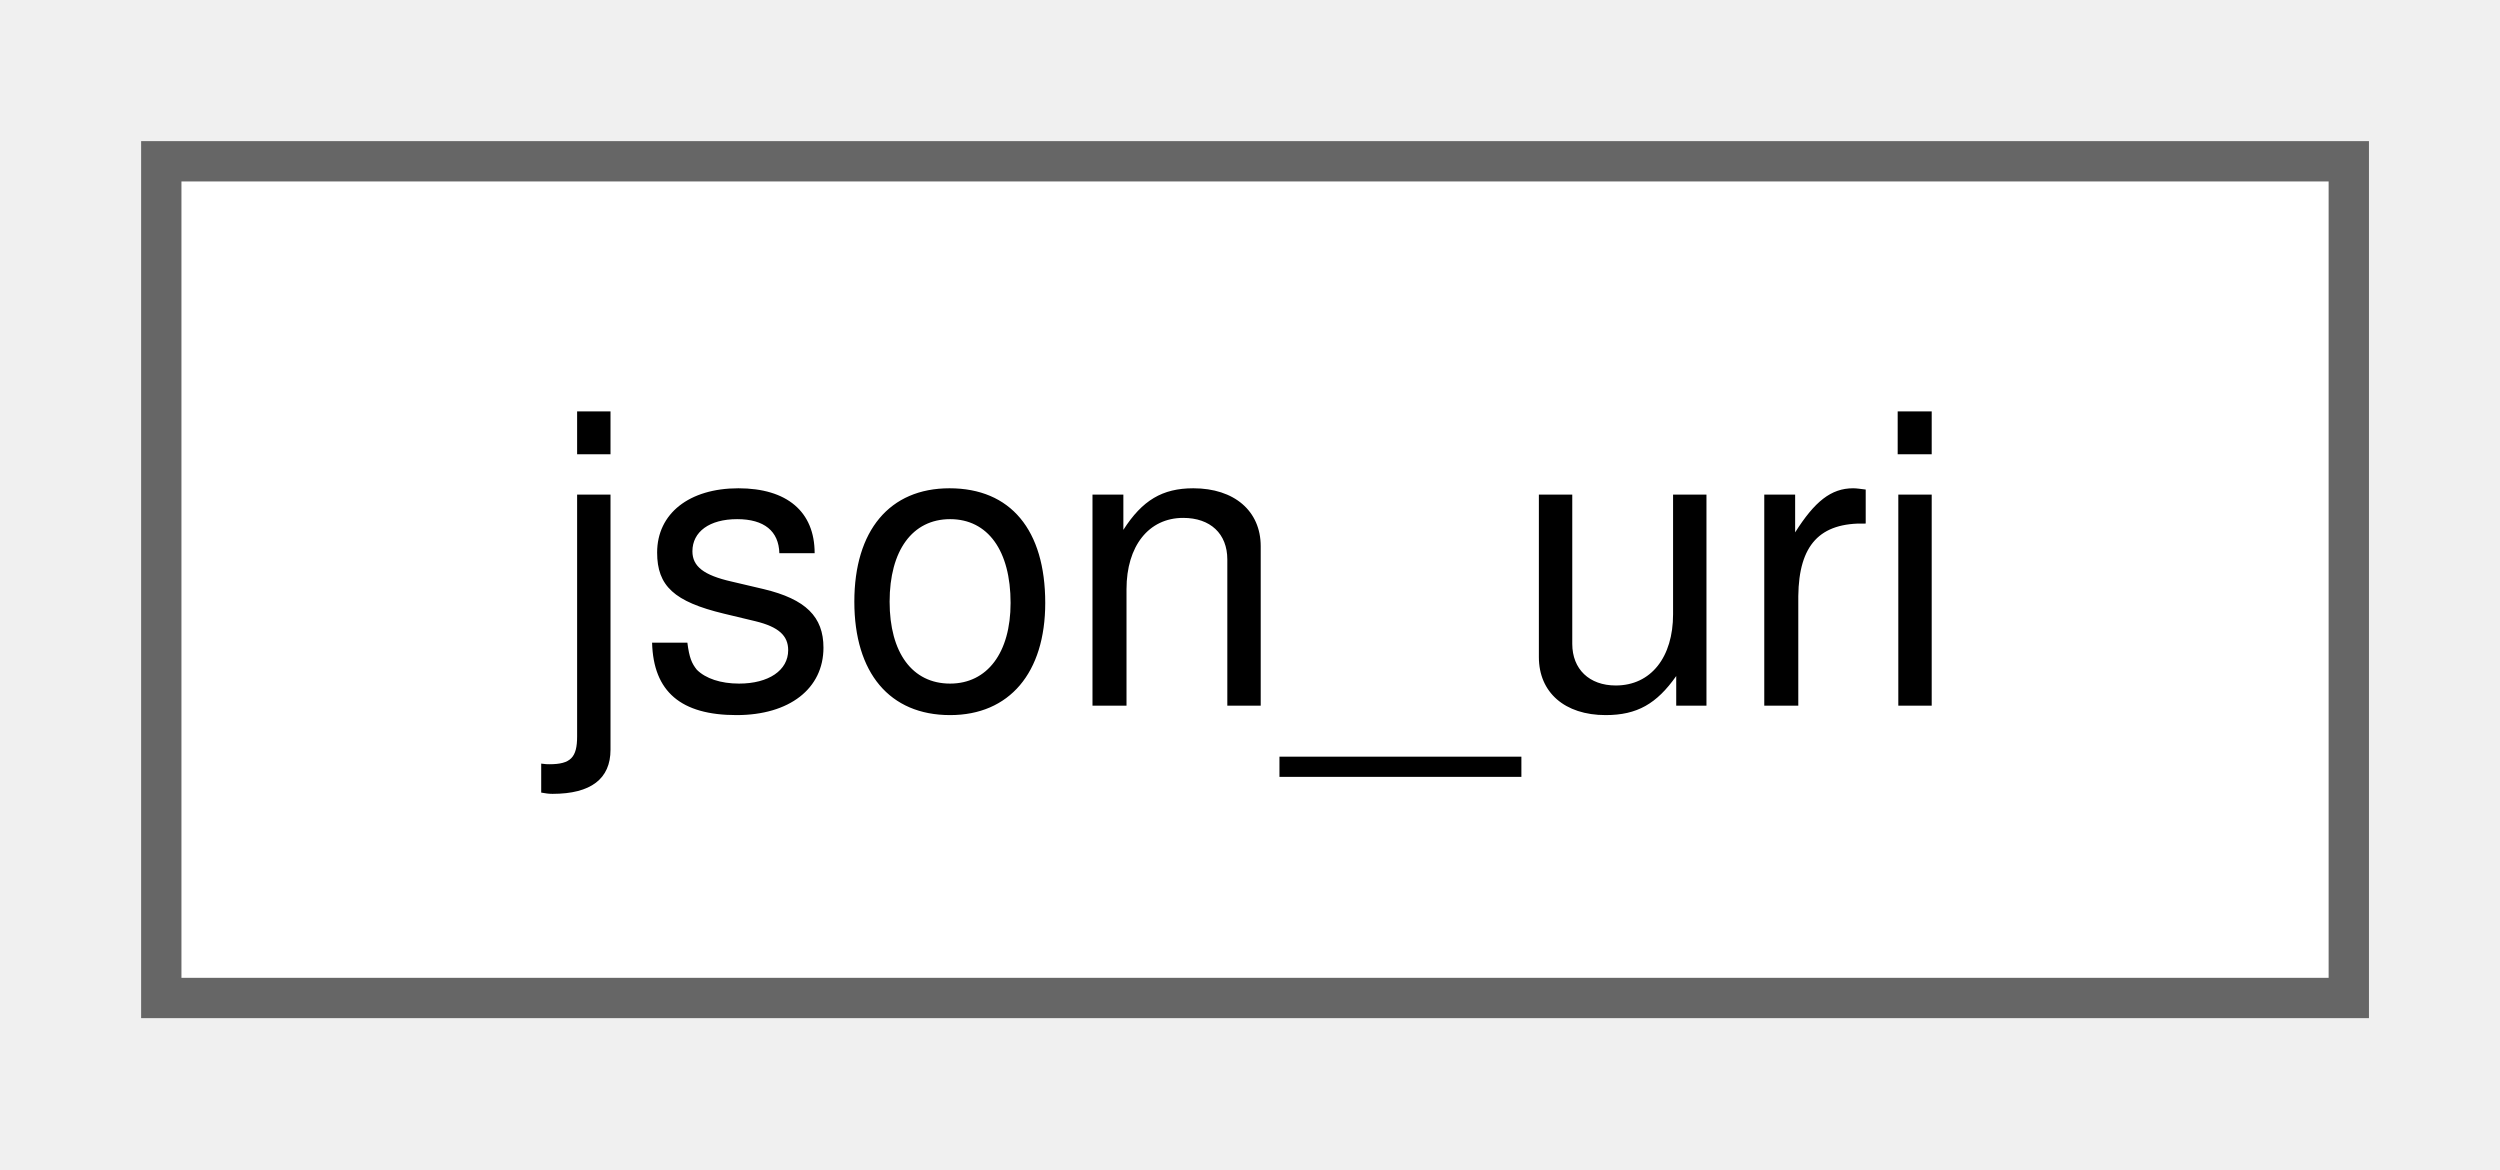
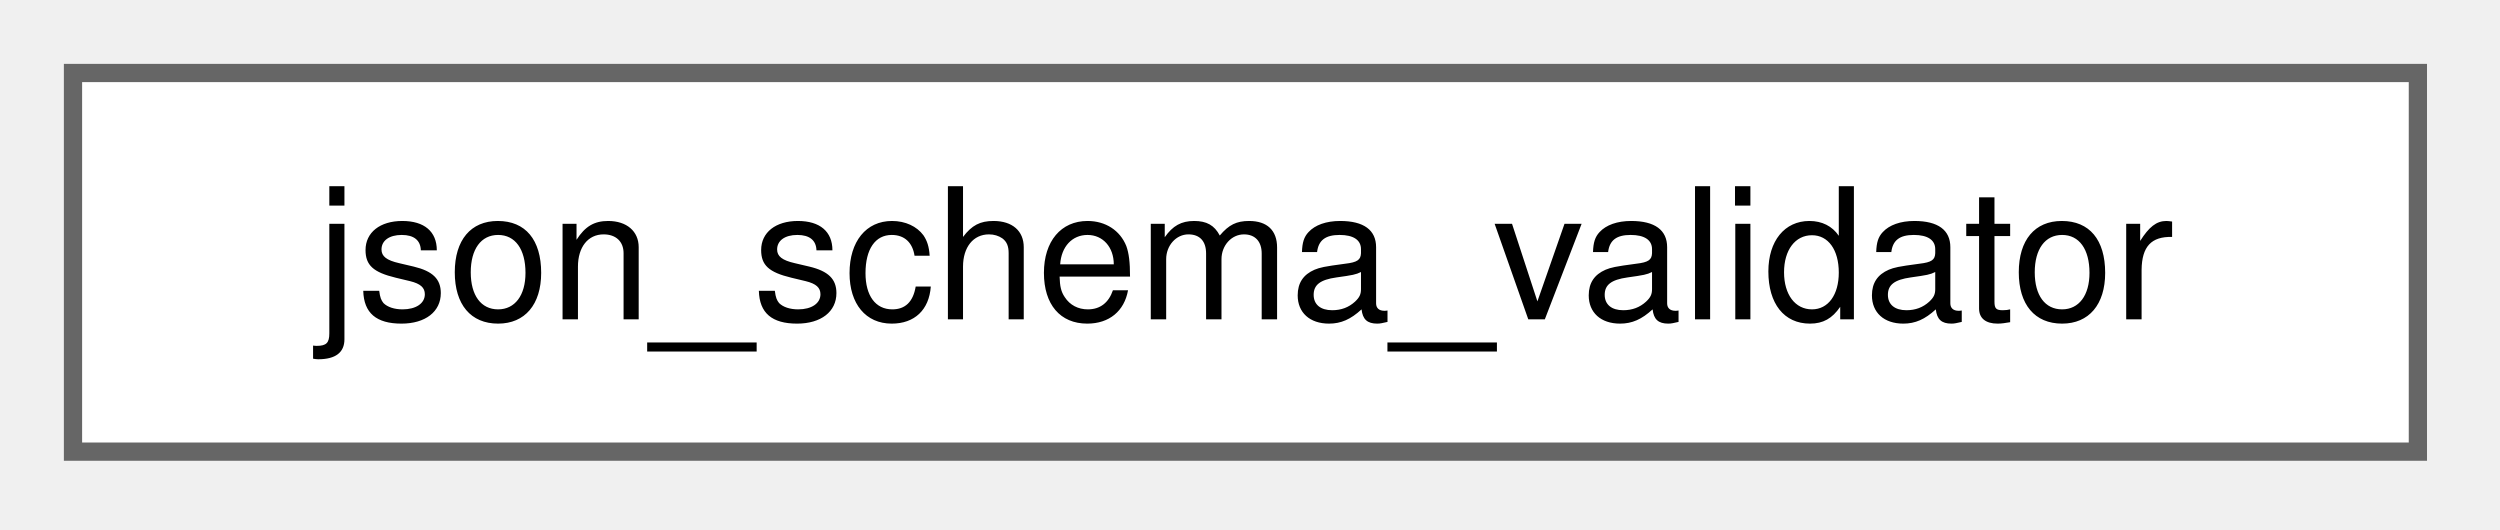
- <svg xmlns="http://www.w3.org/2000/svg" xmlns:xlink="http://www.w3.org/1999/xlink" width="62pt" height="29pt" viewBox="0.00 0.00 62.00 29.00">
+ <svg xmlns="http://www.w3.org/2000/svg" xmlns:xlink="http://www.w3.org/1999/xlink" width="137pt" height="29pt" viewBox="0.00 0.00 137.00 29.00">
  <g id="graph0" class="graph" transform="scale(1 1) rotate(0) translate(4 24.75)">
    <g id="Node000000" class="node">
      <g id="a_Node000000">
-         <a xlink:href="classjson__uri.html" target="_top" xlink:title=" ">
-           <polygon fill="white" stroke="#666666" points="54.25,-20.75 0,-20.75 0,0 54.25,0 54.25,-20.75" />
-           <text xml:space="preserve" text-anchor="middle" x="27.12" y="-7.25" font-family="Helvetica,sans-Serif" font-size="10.00">json_uri</text>
+         <a xlink:href="classjson__schema__validator.html" target="_top" xlink:title=" ">
+           <polygon fill="white" stroke="#666666" points="128.5,-20.75 0,-20.75 0,0 128.5,0 128.5,-20.75" />
+           <text xml:space="preserve" text-anchor="middle" x="64.25" y="-7.25" font-family="Helvetica,sans-Serif" font-size="10.00">json_schema_validator</text>
        </a>
      </g>
    </g>
  </g>
</svg>
